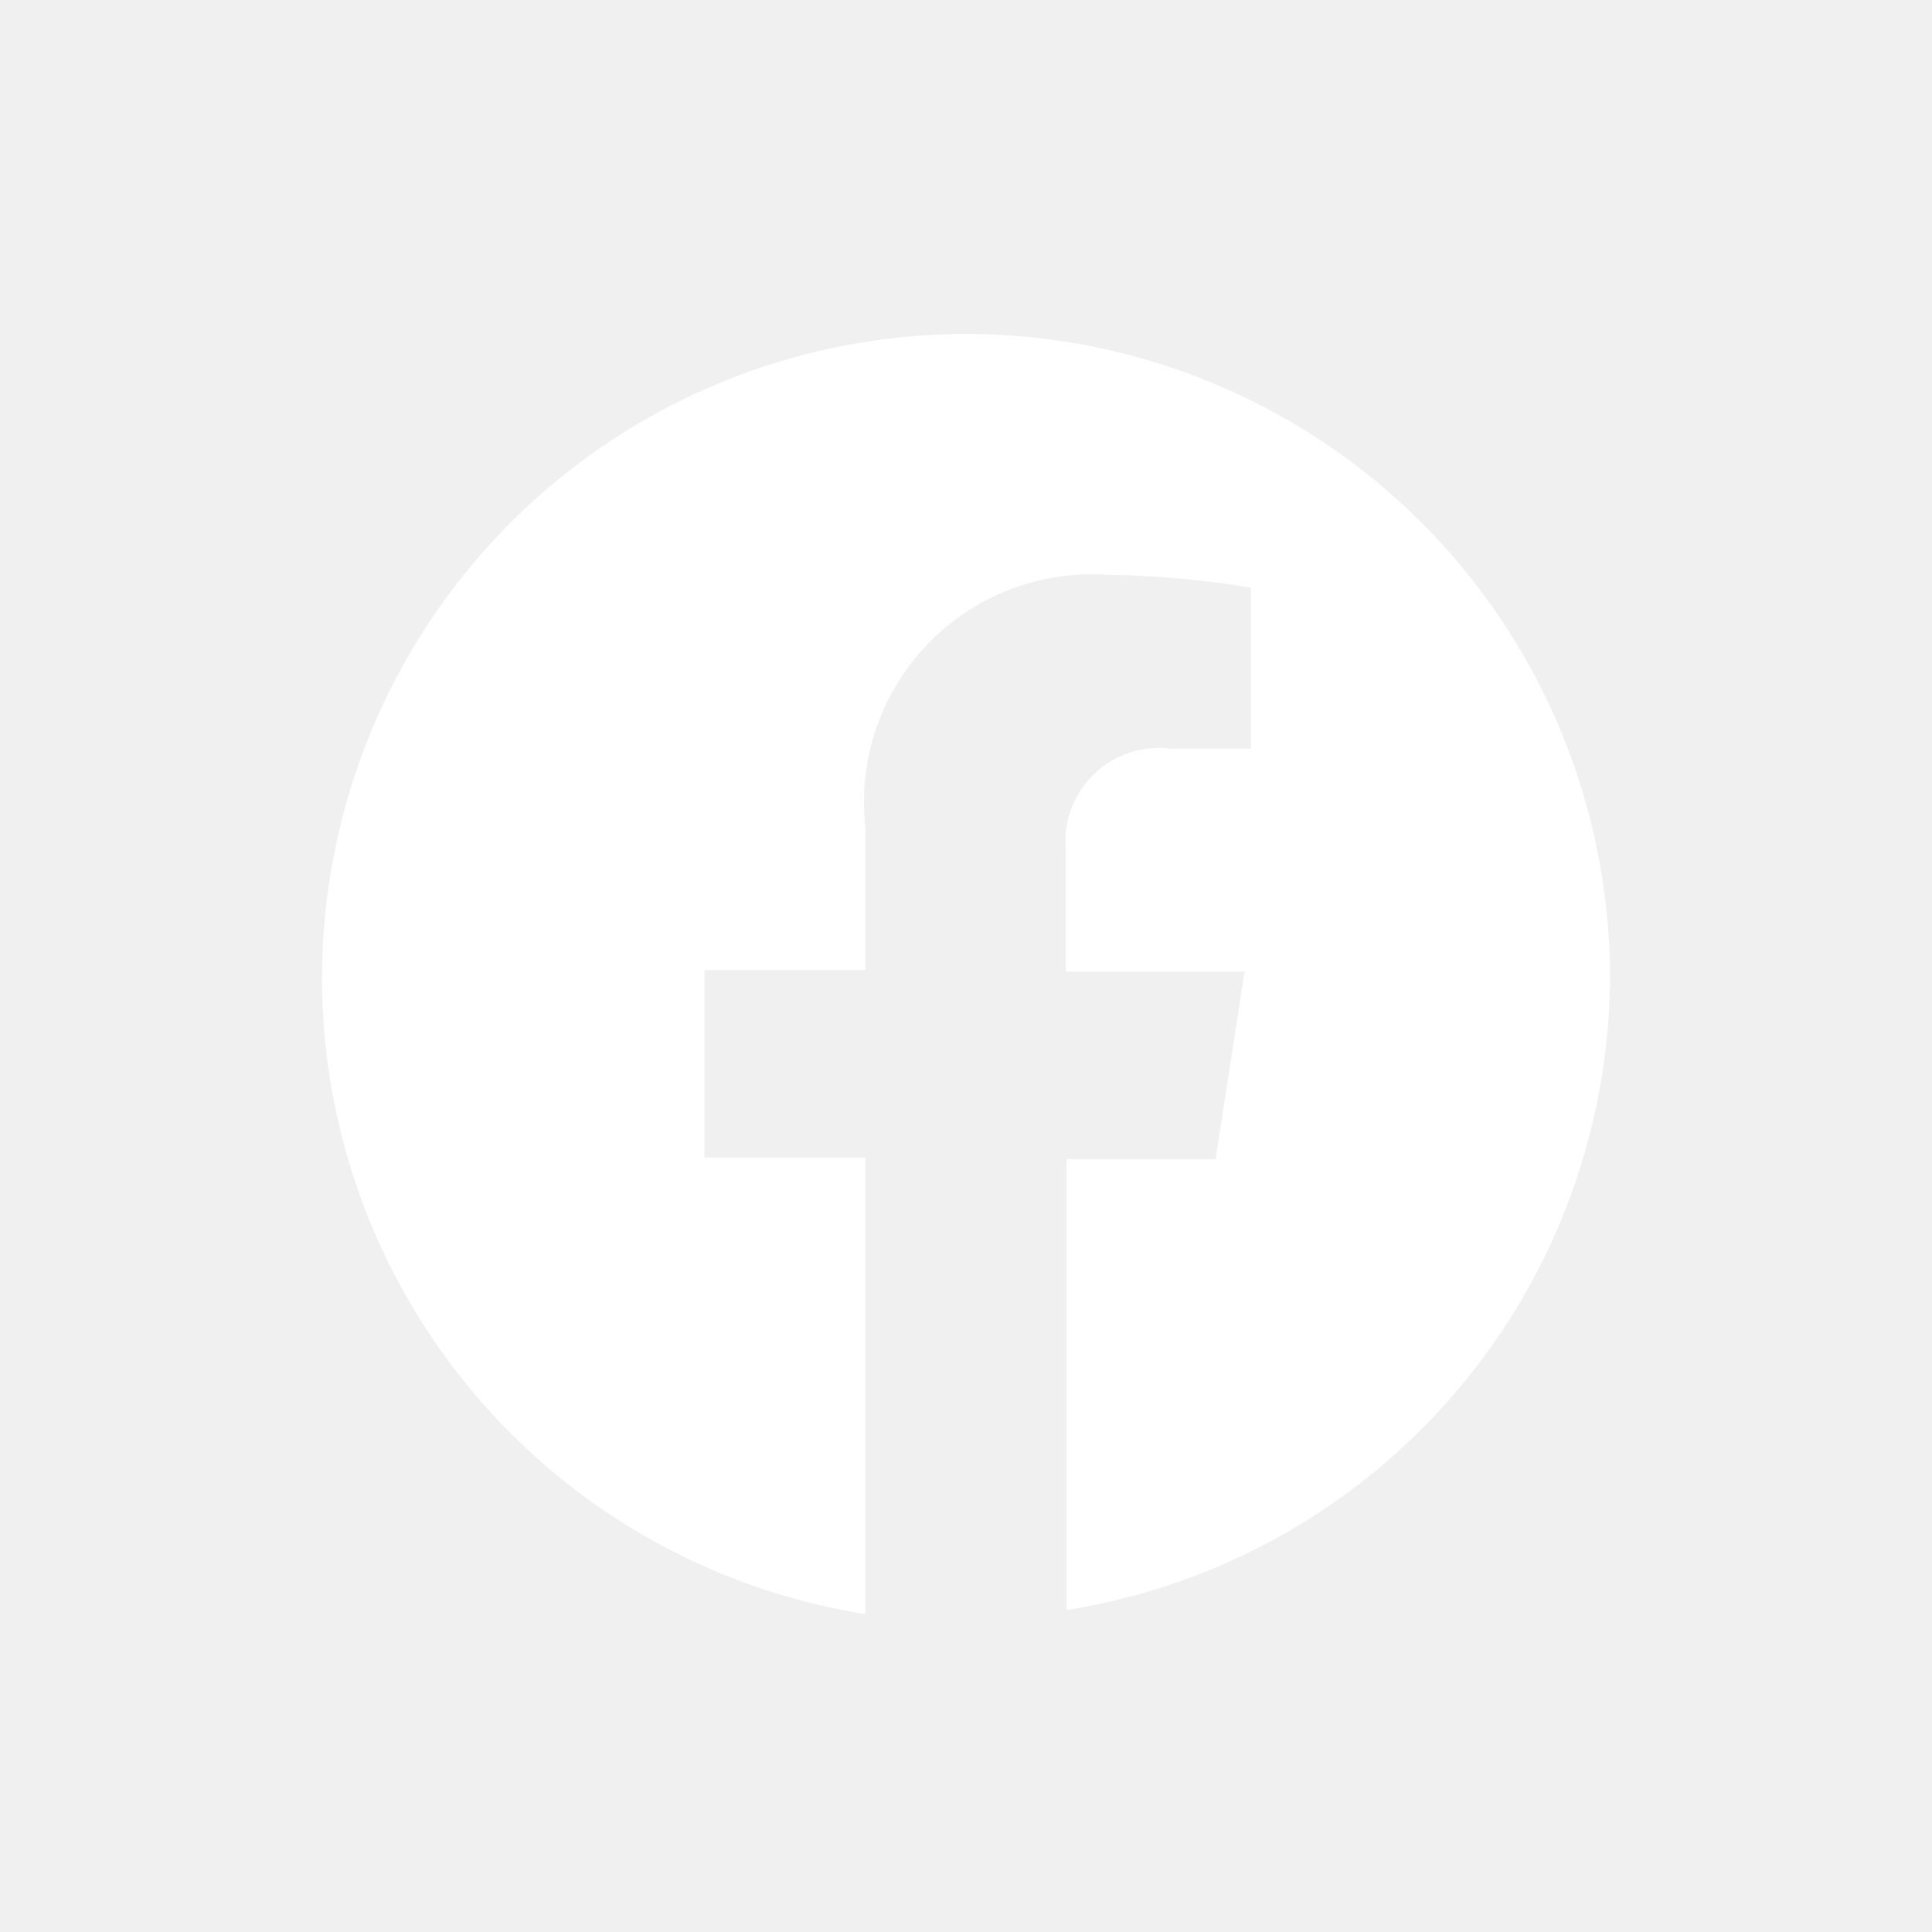
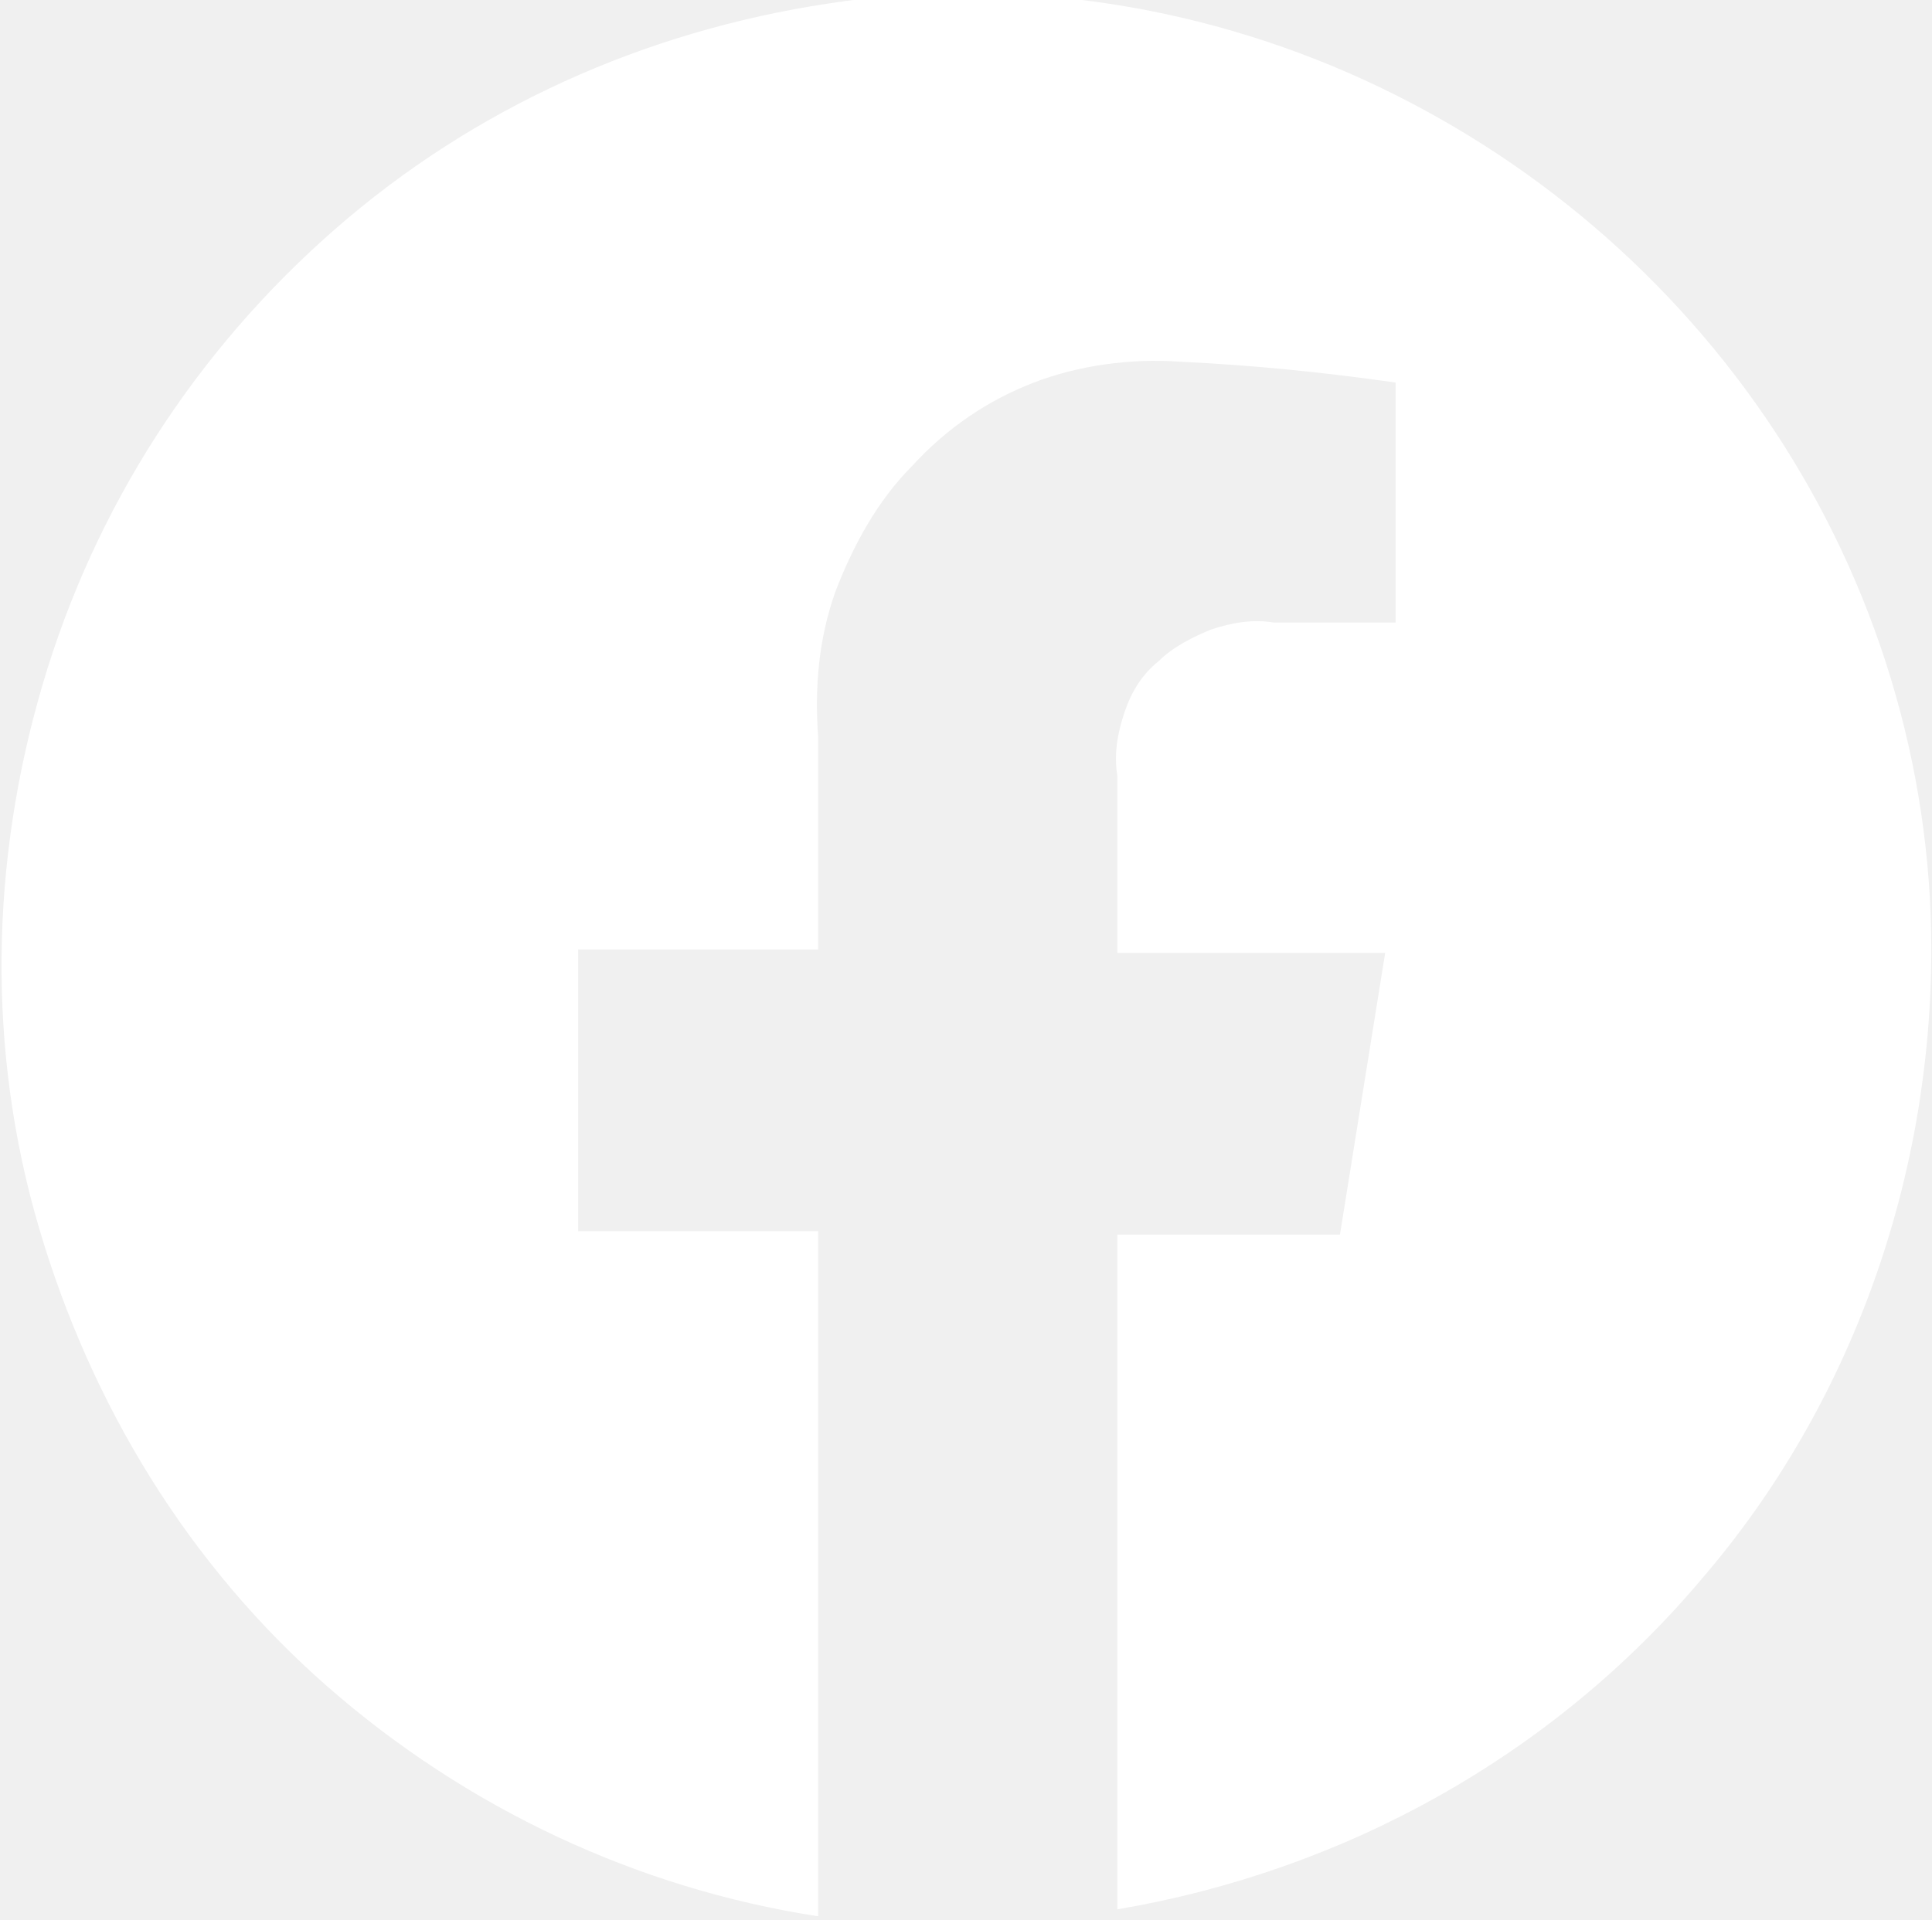
- <svg xmlns="http://www.w3.org/2000/svg" width="800px" height="800px" viewBox="0 0 24 24" fill="none">
-   <g id="SVGRepo_bgCarrier" stroke-width="0" />
-   <g id="SVGRepo_tracerCarrier" stroke-linecap="round" stroke-linejoin="round" />
-   <g id="SVGRepo_iconCarrier">
-     <path d="M20 12.05C19.981 10.525 19.527 9.038 18.692 7.763C17.856 6.488 16.673 5.478 15.283 4.853C13.892 4.227 12.352 4.012 10.843 4.233C9.335 4.453 7.921 5.1 6.767 6.097C5.614 7.095 4.77 8.401 4.334 9.862C3.899 11.323 3.889 12.878 4.308 14.344C4.726 15.81 5.555 17.126 6.696 18.137C7.838 19.148 9.244 19.812 10.75 20.05V14.38H8.75V12.05H10.75V10.28C10.704 9.868 10.748 9.452 10.881 9.059C11.013 8.667 11.23 8.308 11.516 8.009C11.802 7.709 12.15 7.476 12.537 7.326C12.922 7.176 13.337 7.113 13.75 7.14C14.35 7.148 14.948 7.202 15.54 7.3V9.3H14.54C14.368 9.278 14.192 9.296 14.028 9.351C13.863 9.406 13.712 9.497 13.588 9.618C13.463 9.739 13.367 9.886 13.307 10.049C13.246 10.213 13.224 10.387 13.24 10.56V12.07H15.46L15.1 14.4H13.25V20C15.14 19.701 16.86 18.735 18.099 17.276C19.337 15.818 20.012 13.963 20 12.05Z" fill="#ffff" />
+ <svg xmlns="http://www.w3.org/2000/svg" xml:space="preserve" width="5.555in" height="5.521in" version="1.1" shape-rendering="geometricPrecision" text-rendering="geometricPrecision" image-rendering="optimizeQuality" fill-rule="evenodd" clip-rule="evenodd" viewBox="0 0 555 552">
+   <g id="Layer_x0020_1">
+     <path fill="white" d="M321 275l0 -52c-1,-6 0,-12 2,-18 2,-6 5,-11 10,-15 4,-4 10,-7 15,-9 6,-2 12,-3 18,-2l35 0 0 -69c-21,-3 -41,-5 -62,-6 -14,-1 -29,1 -42,6 -13,5 -25,13 -35,24 -10,10 -17,23 -22,36 -5,14 -6,28 -5,42l0 61 -69 0 0 81 69 0 0 197c-52,-8 -101,-31 -141,-66 -40,-35 -68,-81 -83,-132 -15,-51 -14,-105 1,-156 15,-51 44,-96 84,-131 40,-35 89,-57 142,-65 52,-8 106,0 154,22 48,22 89,57 118,101 29,44 45,96 45,149 0,66 -23,131 -66,181 -43,51 -103,84 -168,95l0 -194 64 0 13 -81 -77 0z" />
  </g>
</svg>
